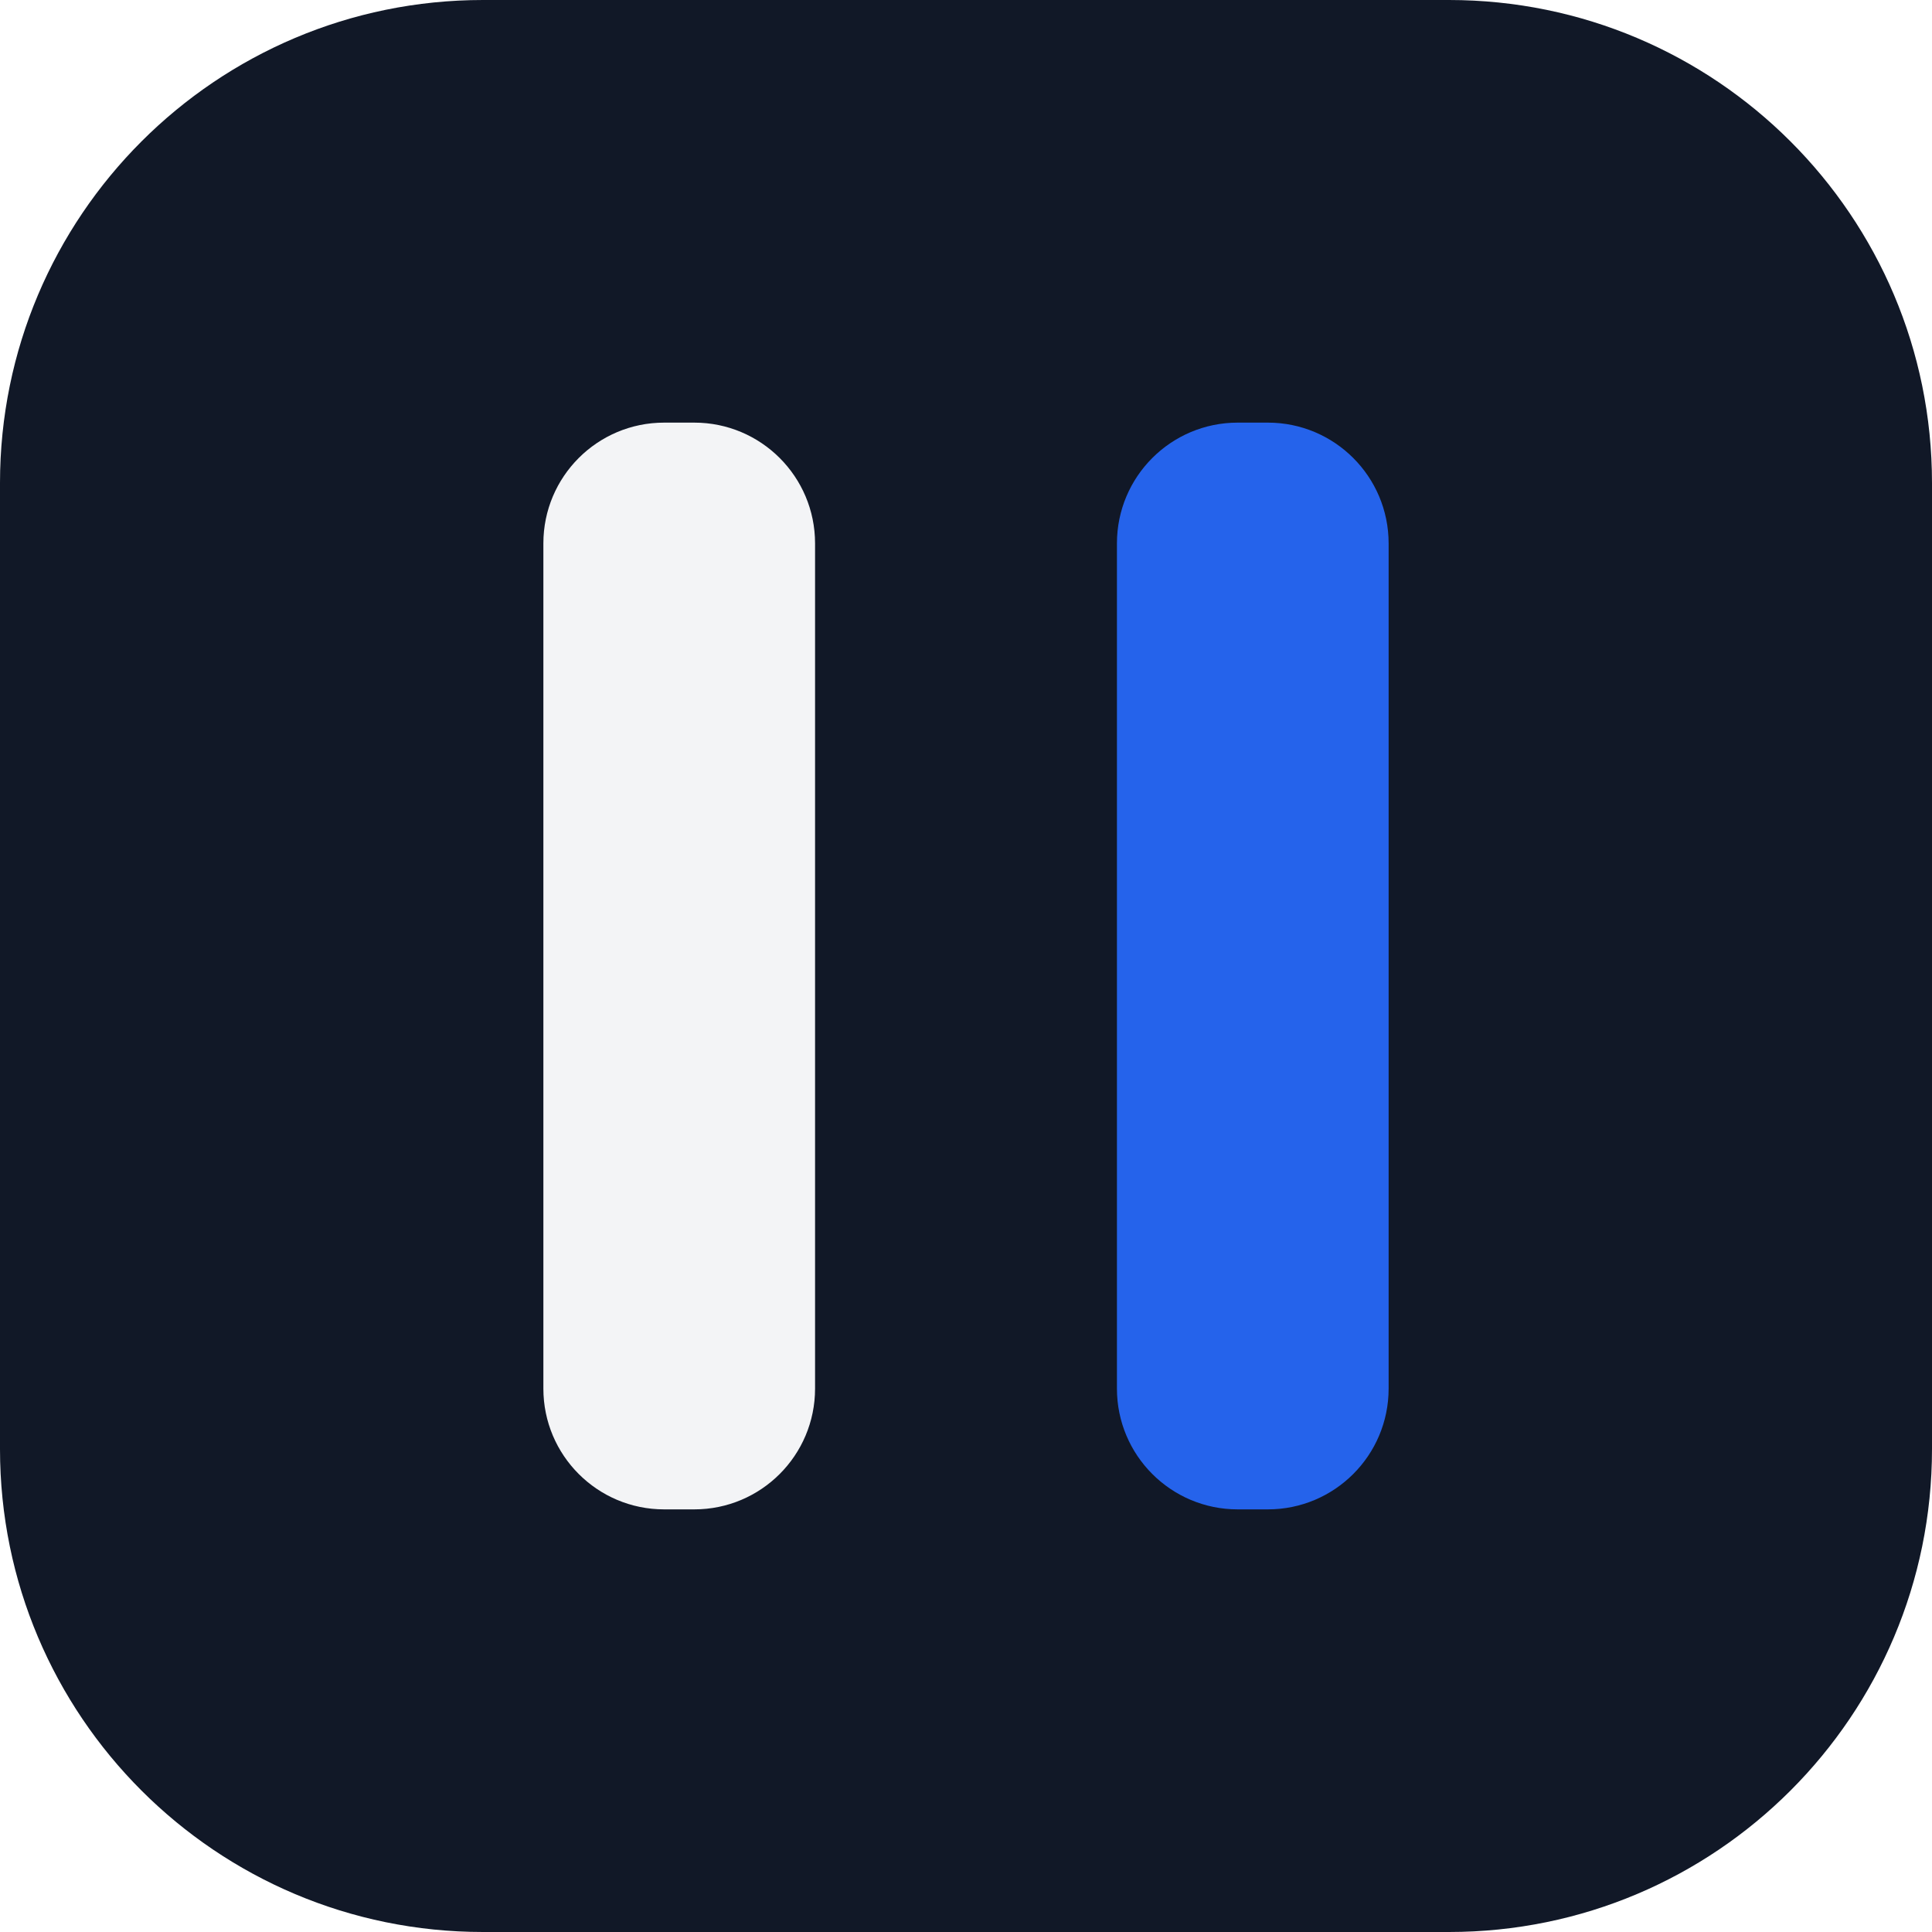
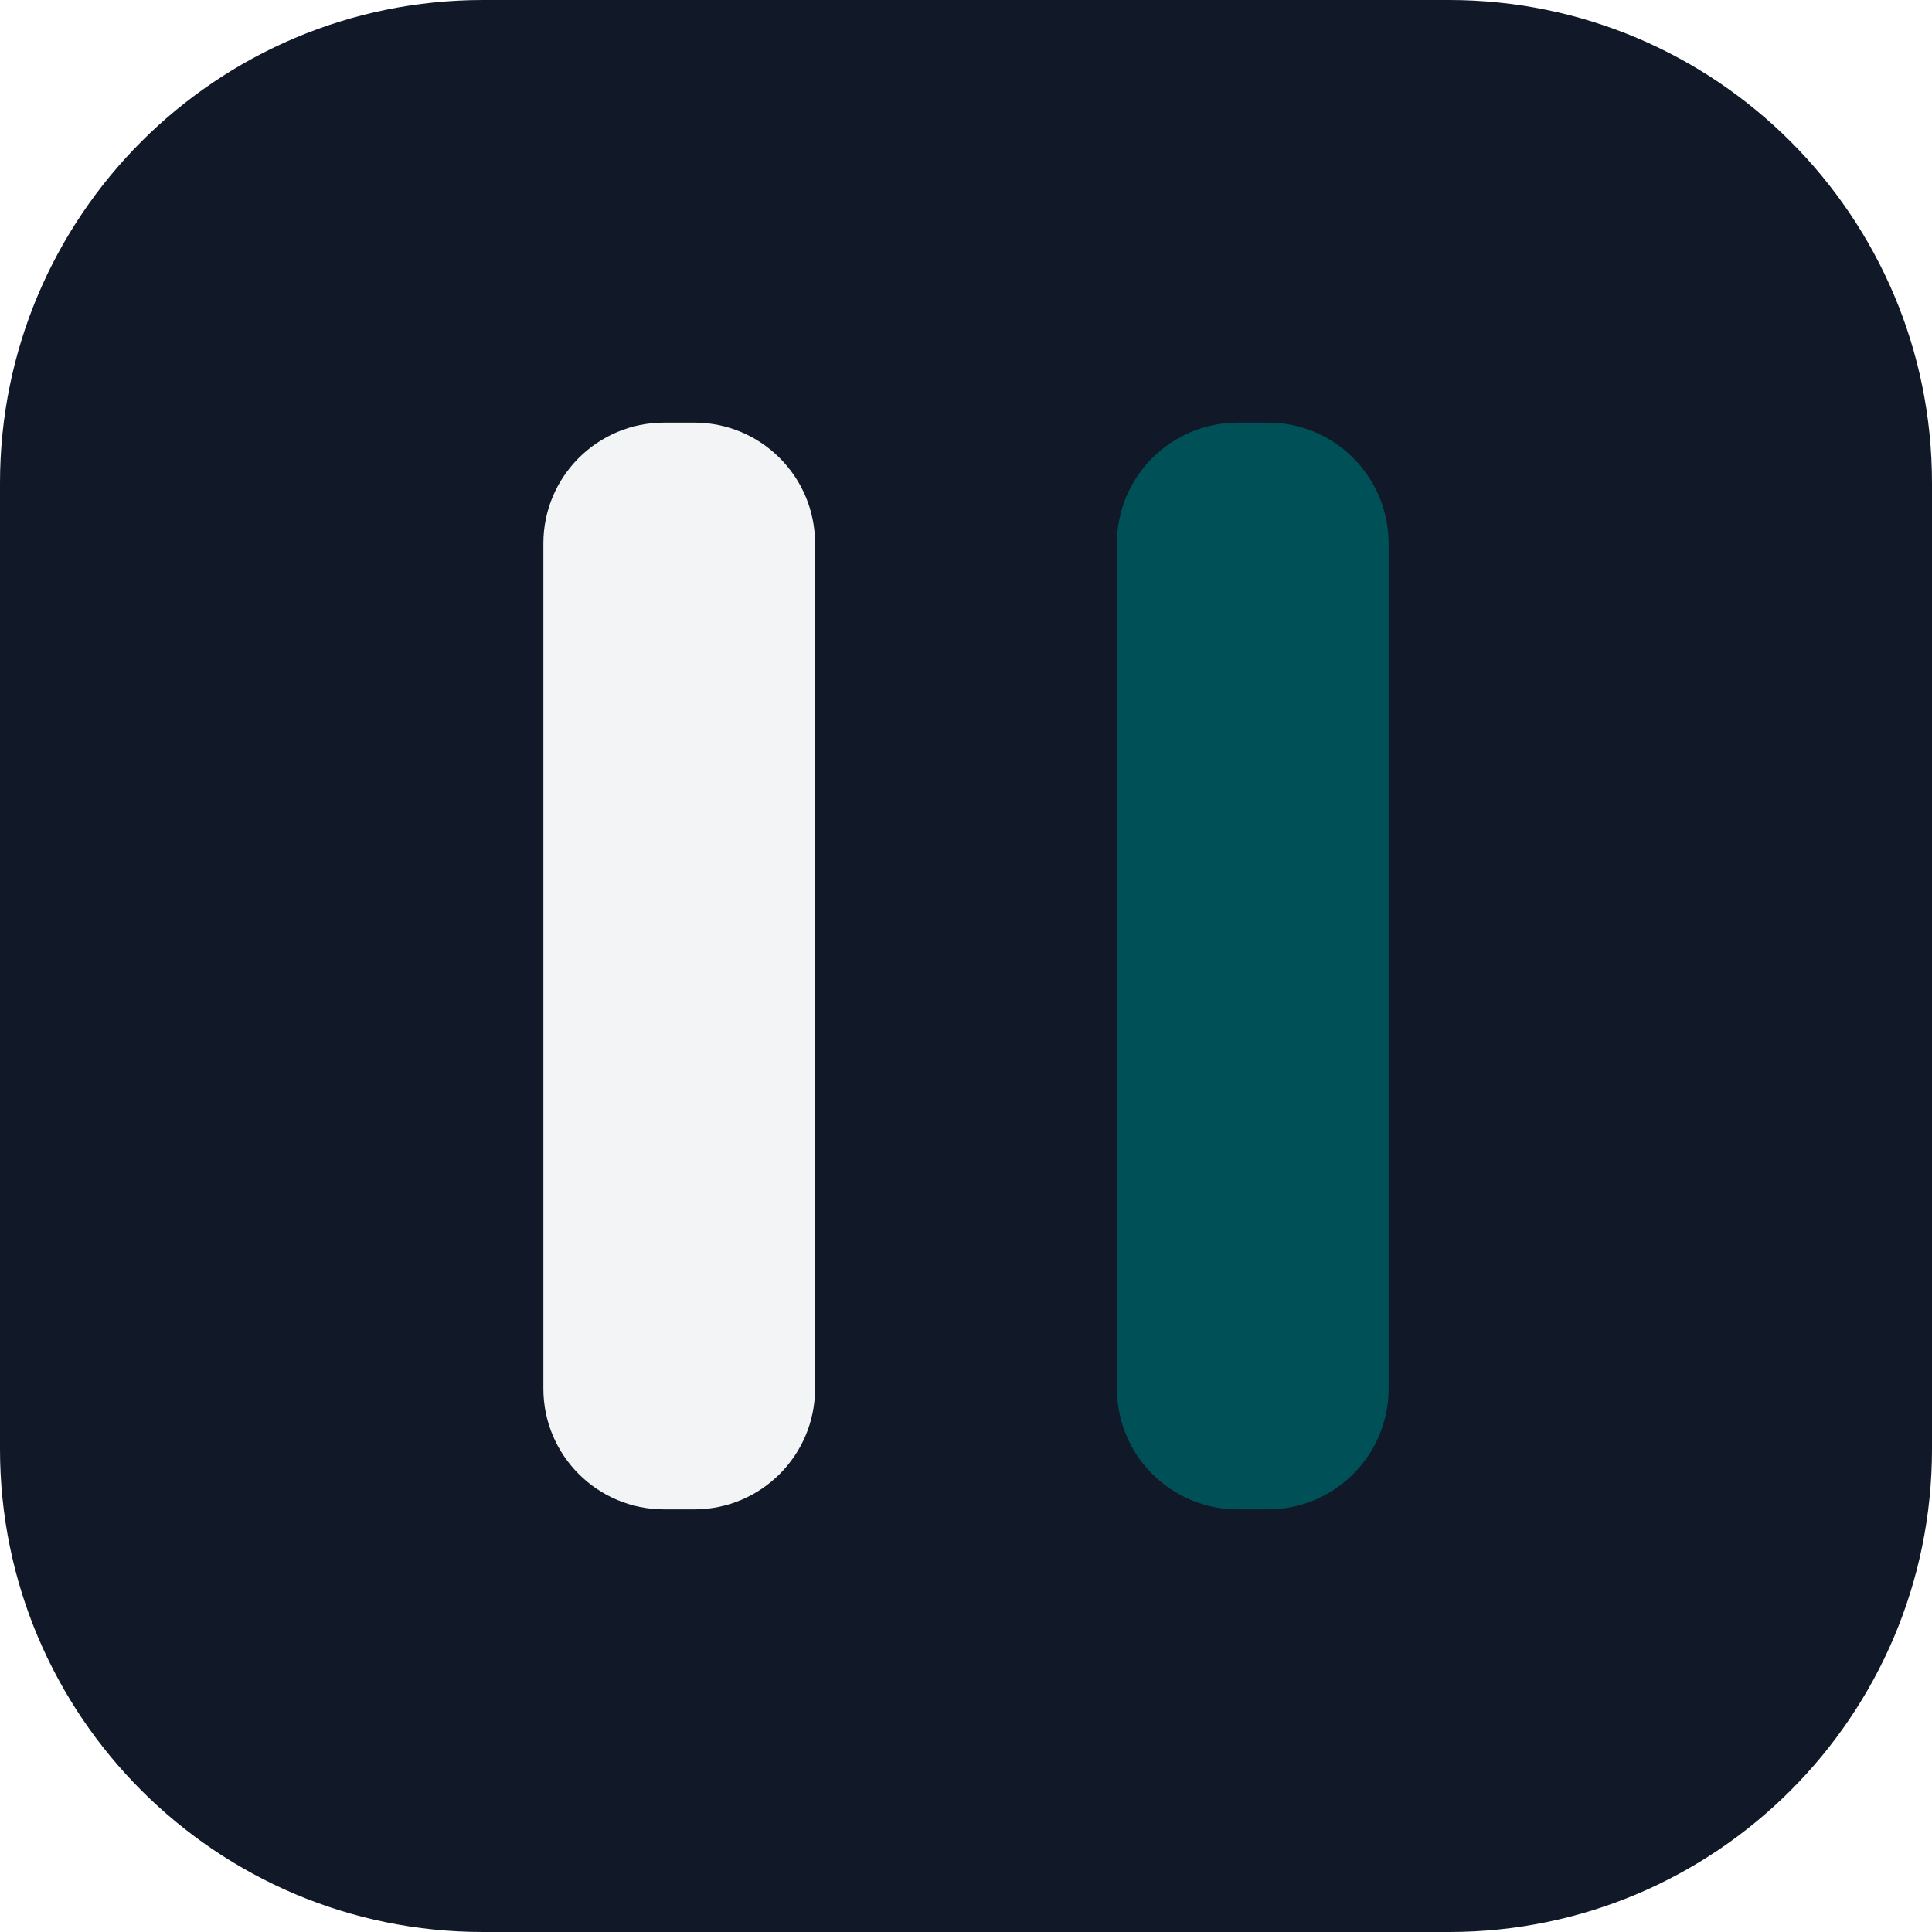
<svg xmlns="http://www.w3.org/2000/svg" viewBox="0 0 32 32" width="32" height="32">
  <rect width="32" height="32" rx="8" fill="#111827" />
  <rect x="9" y="7" width="4.5" height="18" rx="2" fill="#F3F4F6" />
-   <rect x="18.5" y="7" width="4.5" height="18" rx="2" fill="#2563EB" />
+   <rect x="18.5" y="7" width="4.5" height="18" rx="2" fill="#005058" />
</svg>
